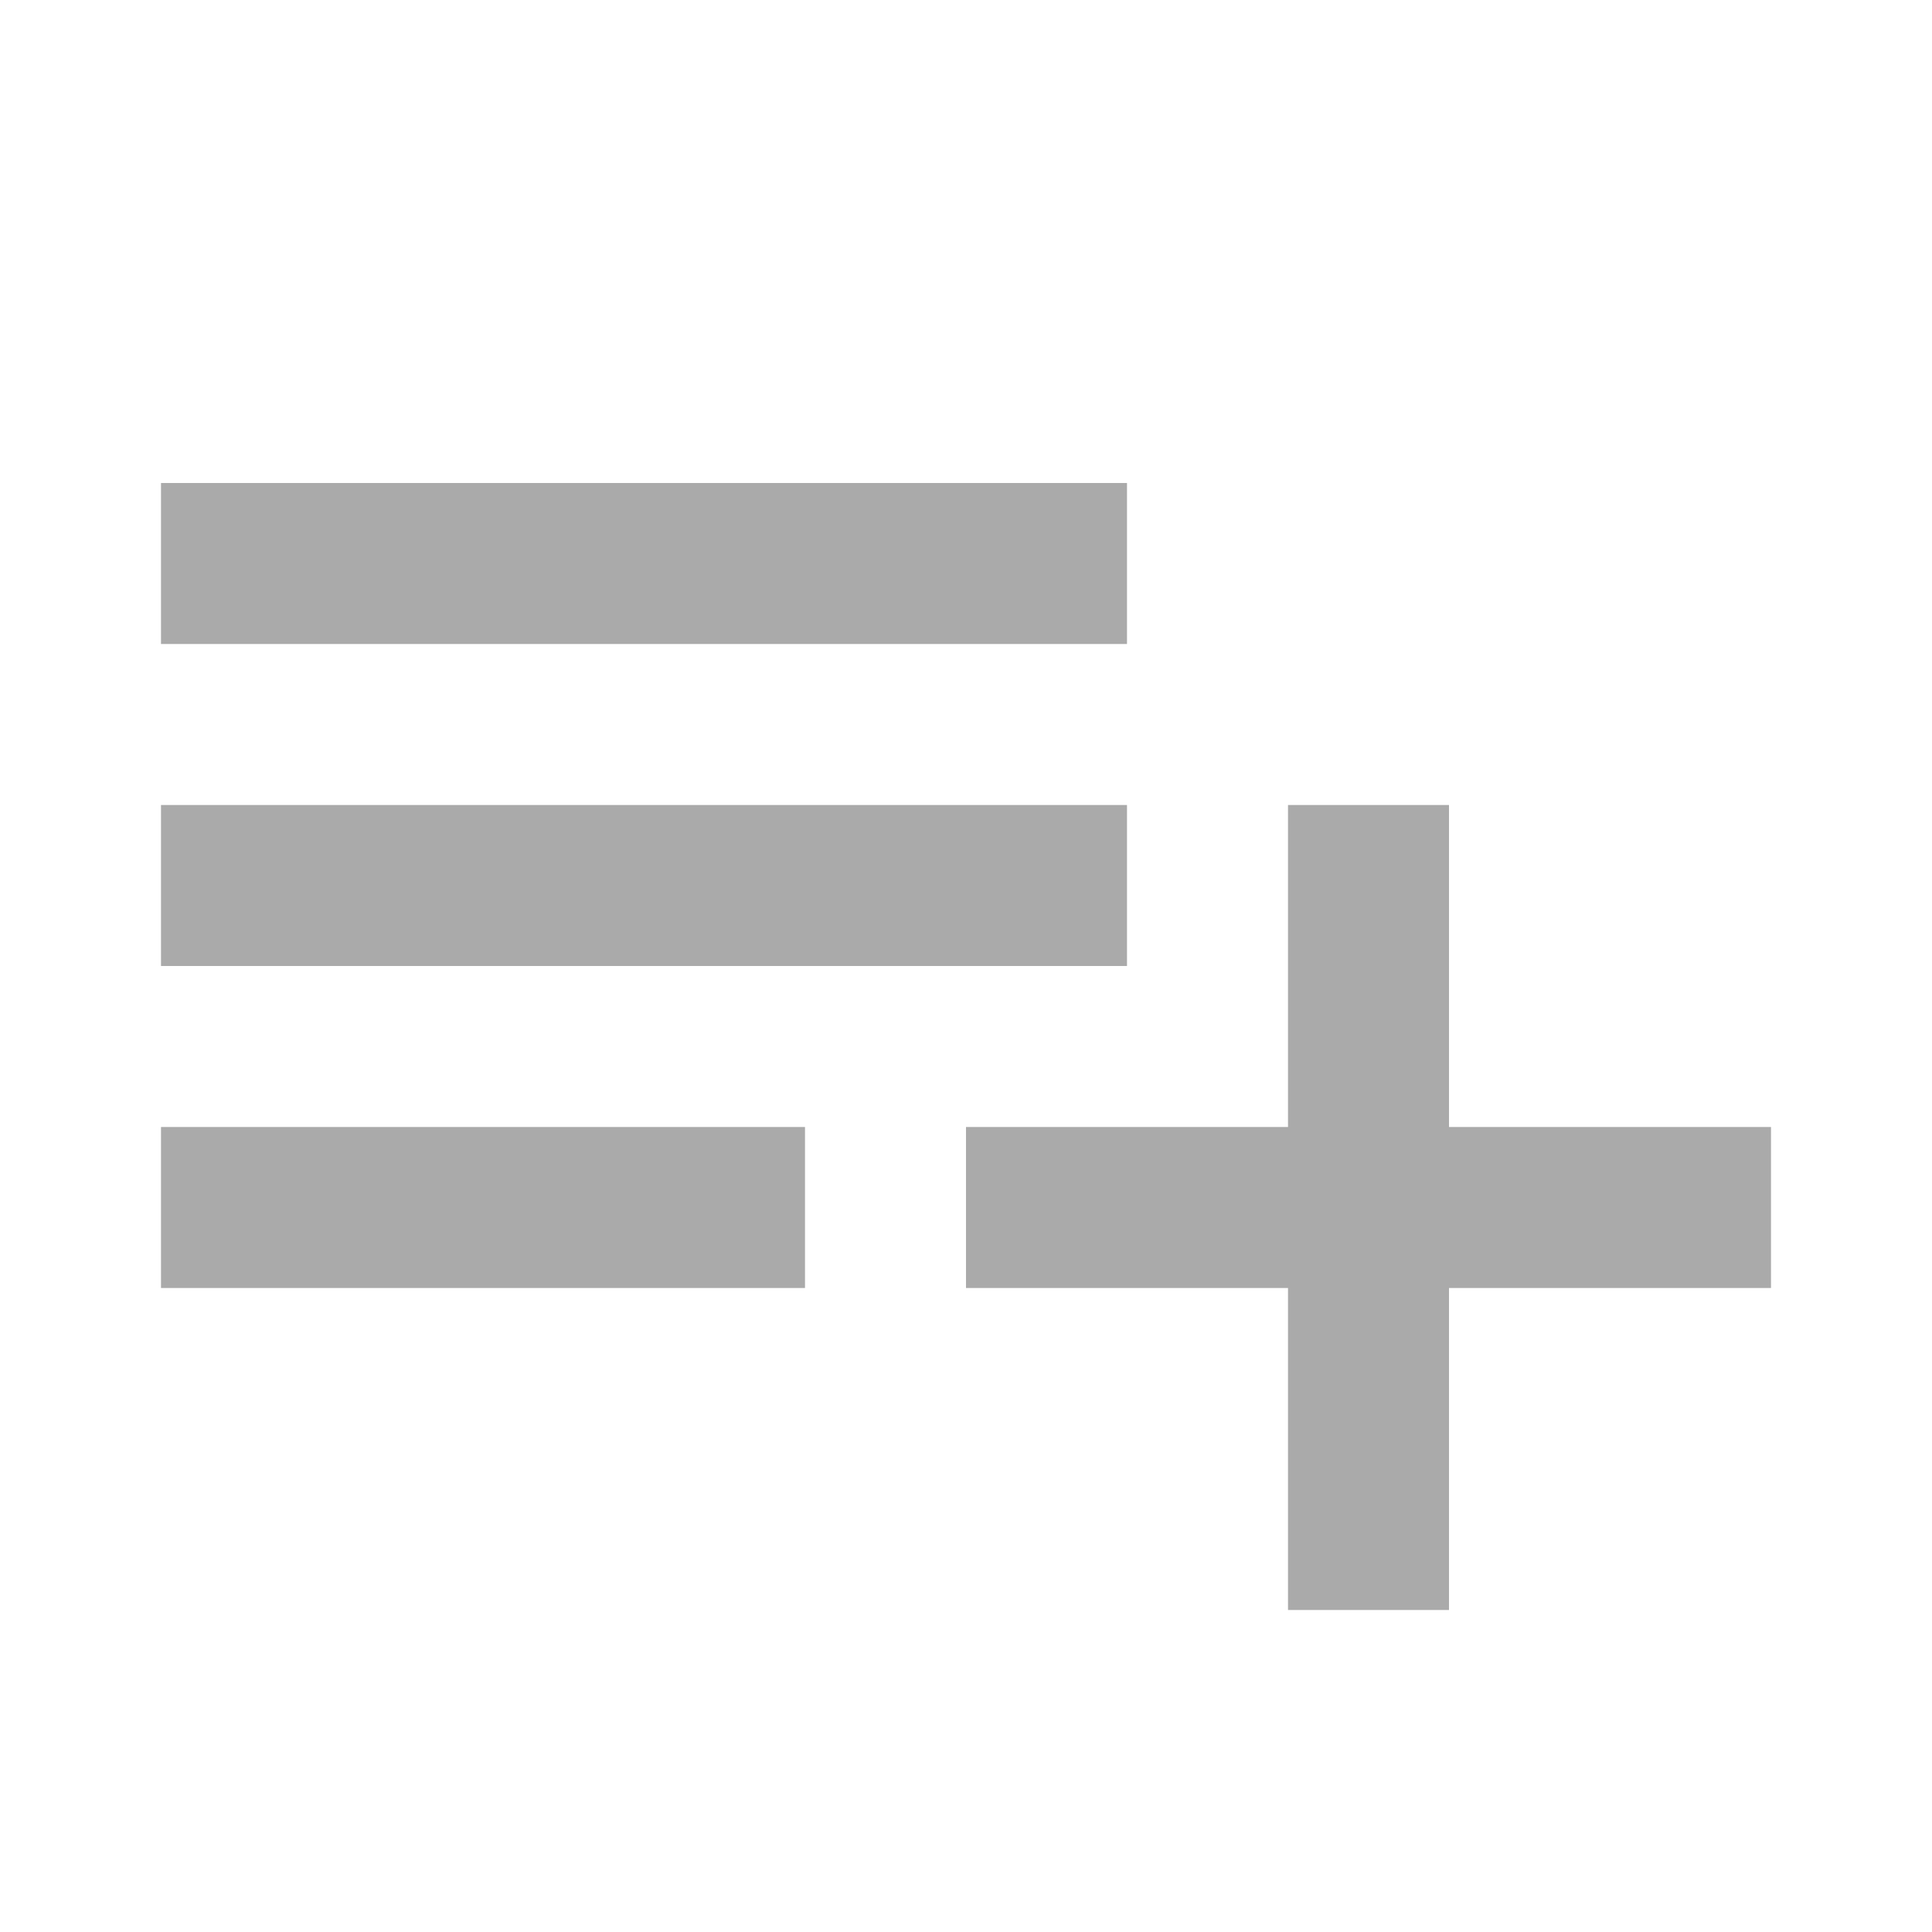
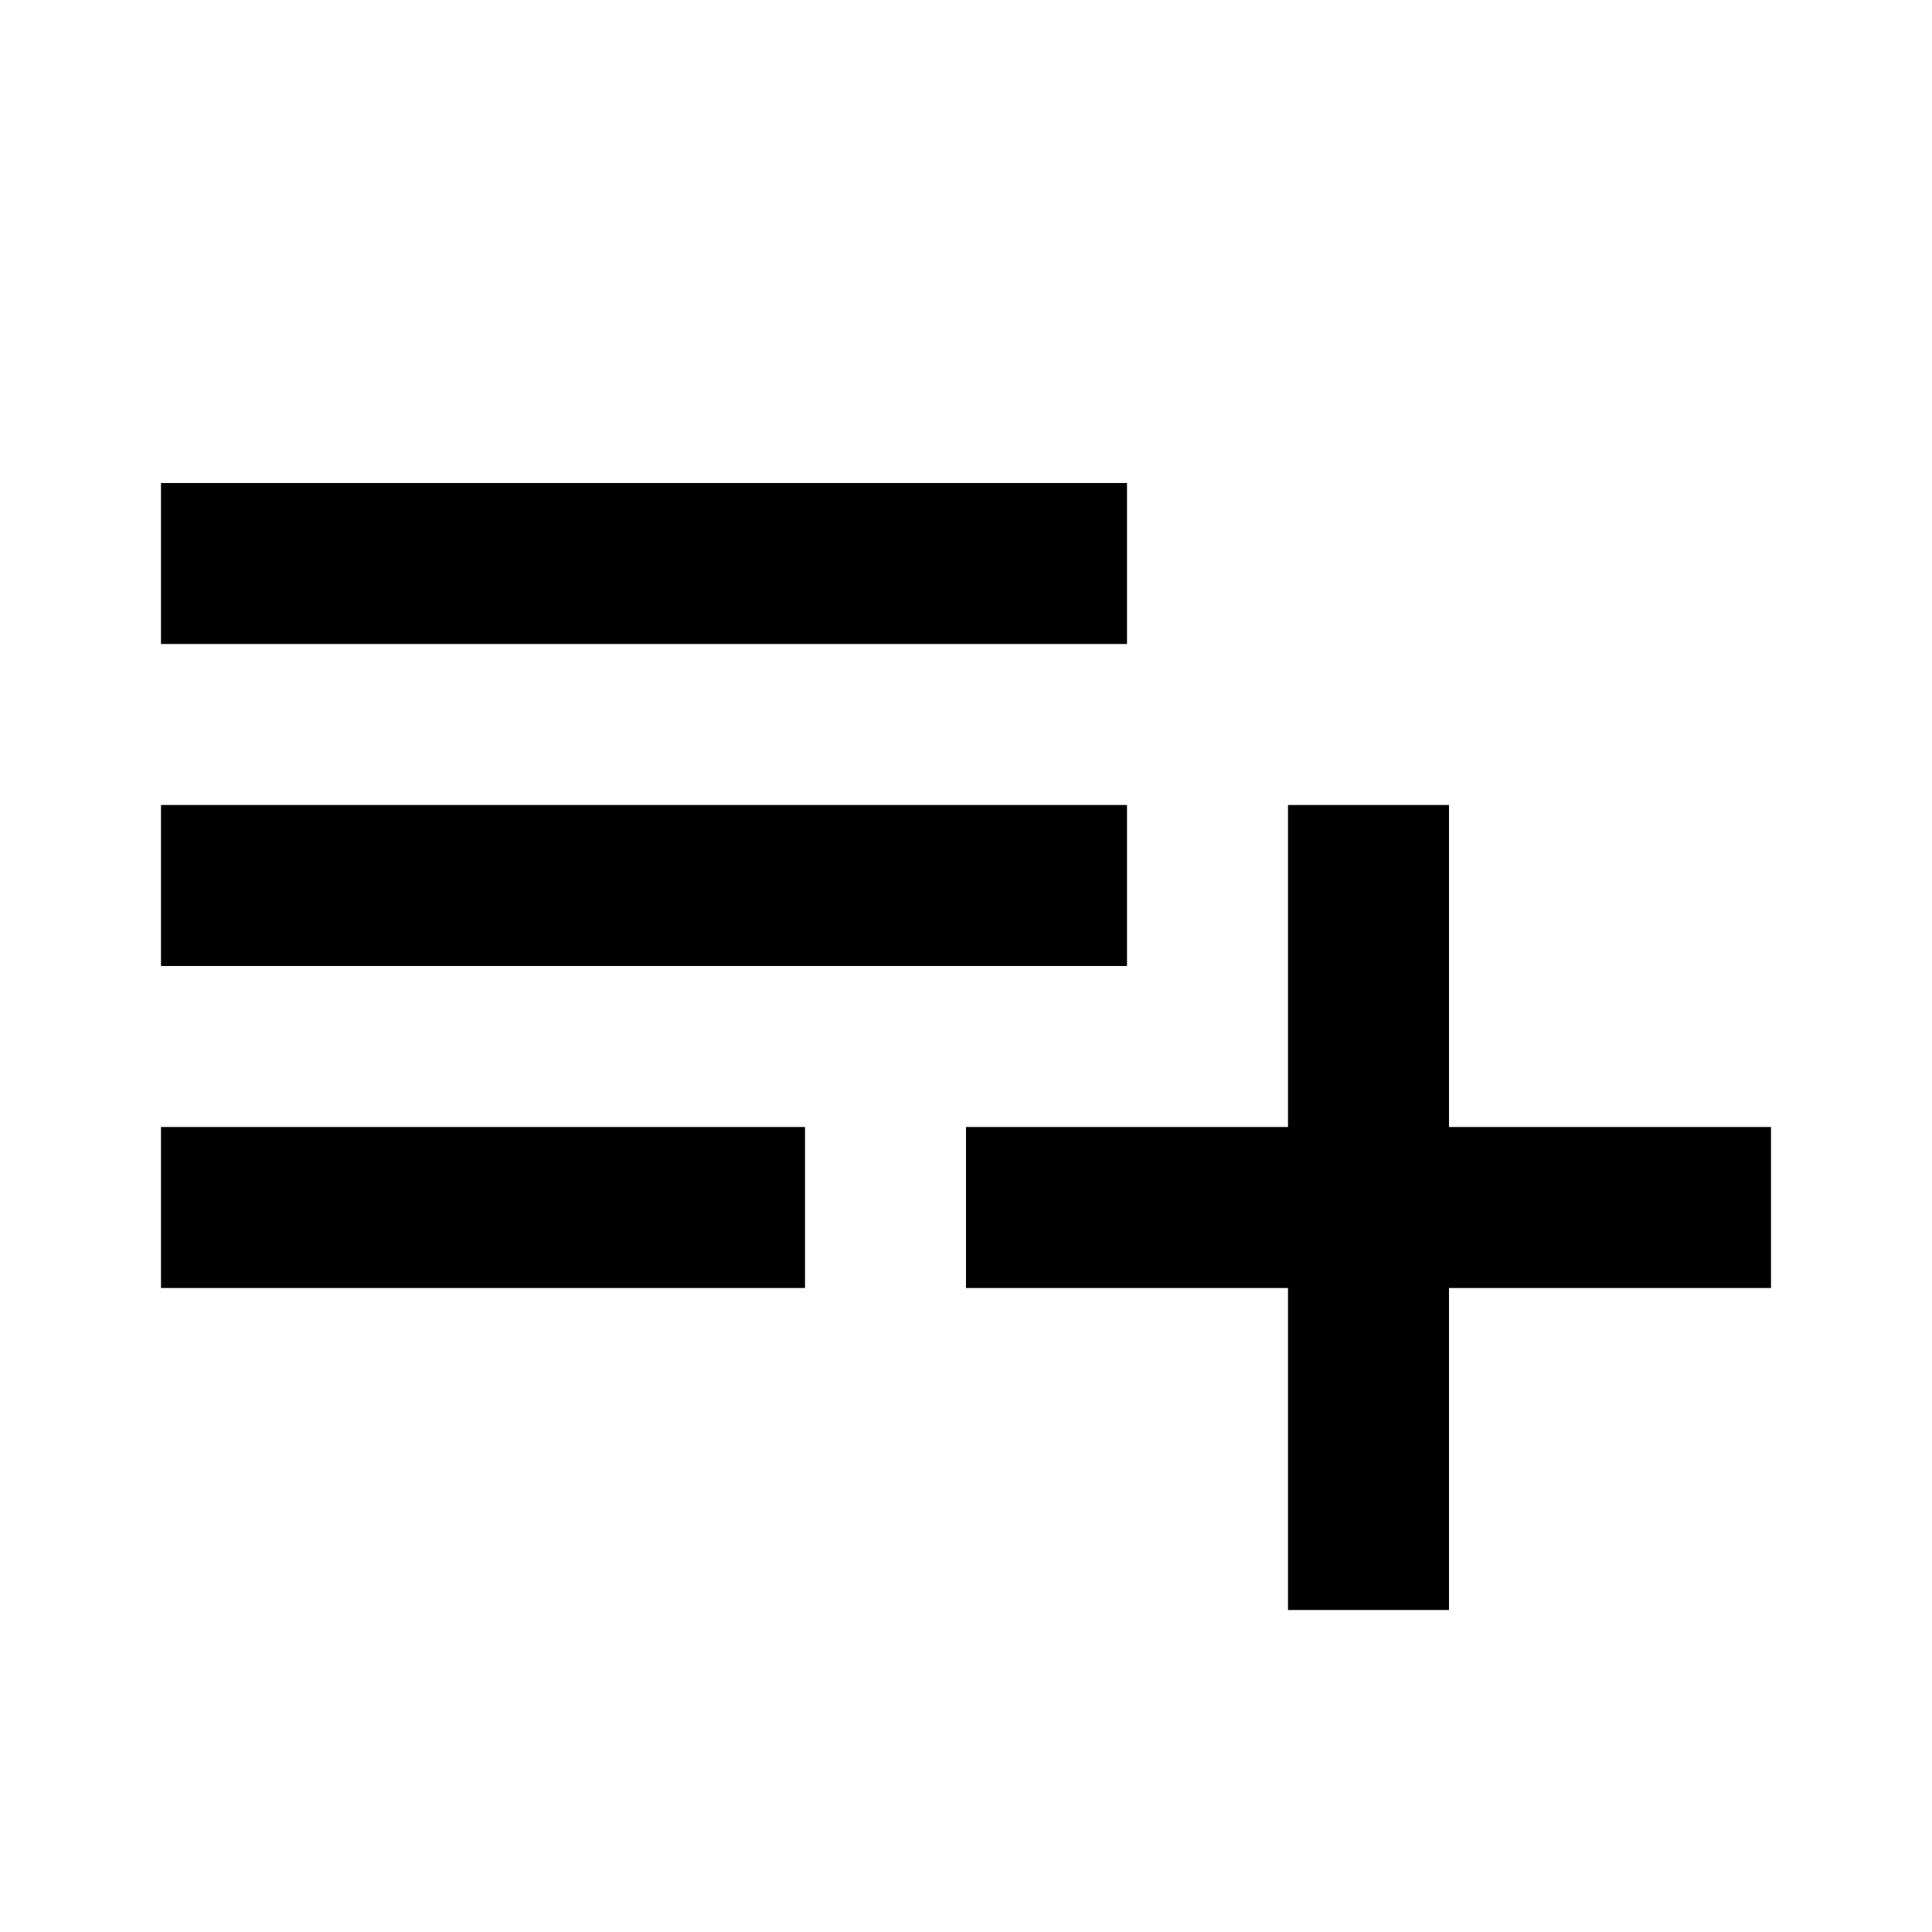
<svg xmlns="http://www.w3.org/2000/svg" version="1.1" width="24" height="24" viewBox="0 0 24 24">
-   <path fill="#aaa" d="M2,16H10V14H2M18,14V10H16V14H12V16H16V20H18V16H22V14M14,6H2V8H14M14,10H2V12H14V10Z" />
+   <path fill="#000" d="M2,16H10V14H2M18,14V10H16V14H12V16H16V20H18V16H22V14M14,6H2V8H14M14,10H2V12H14V10Z" />
</svg>
